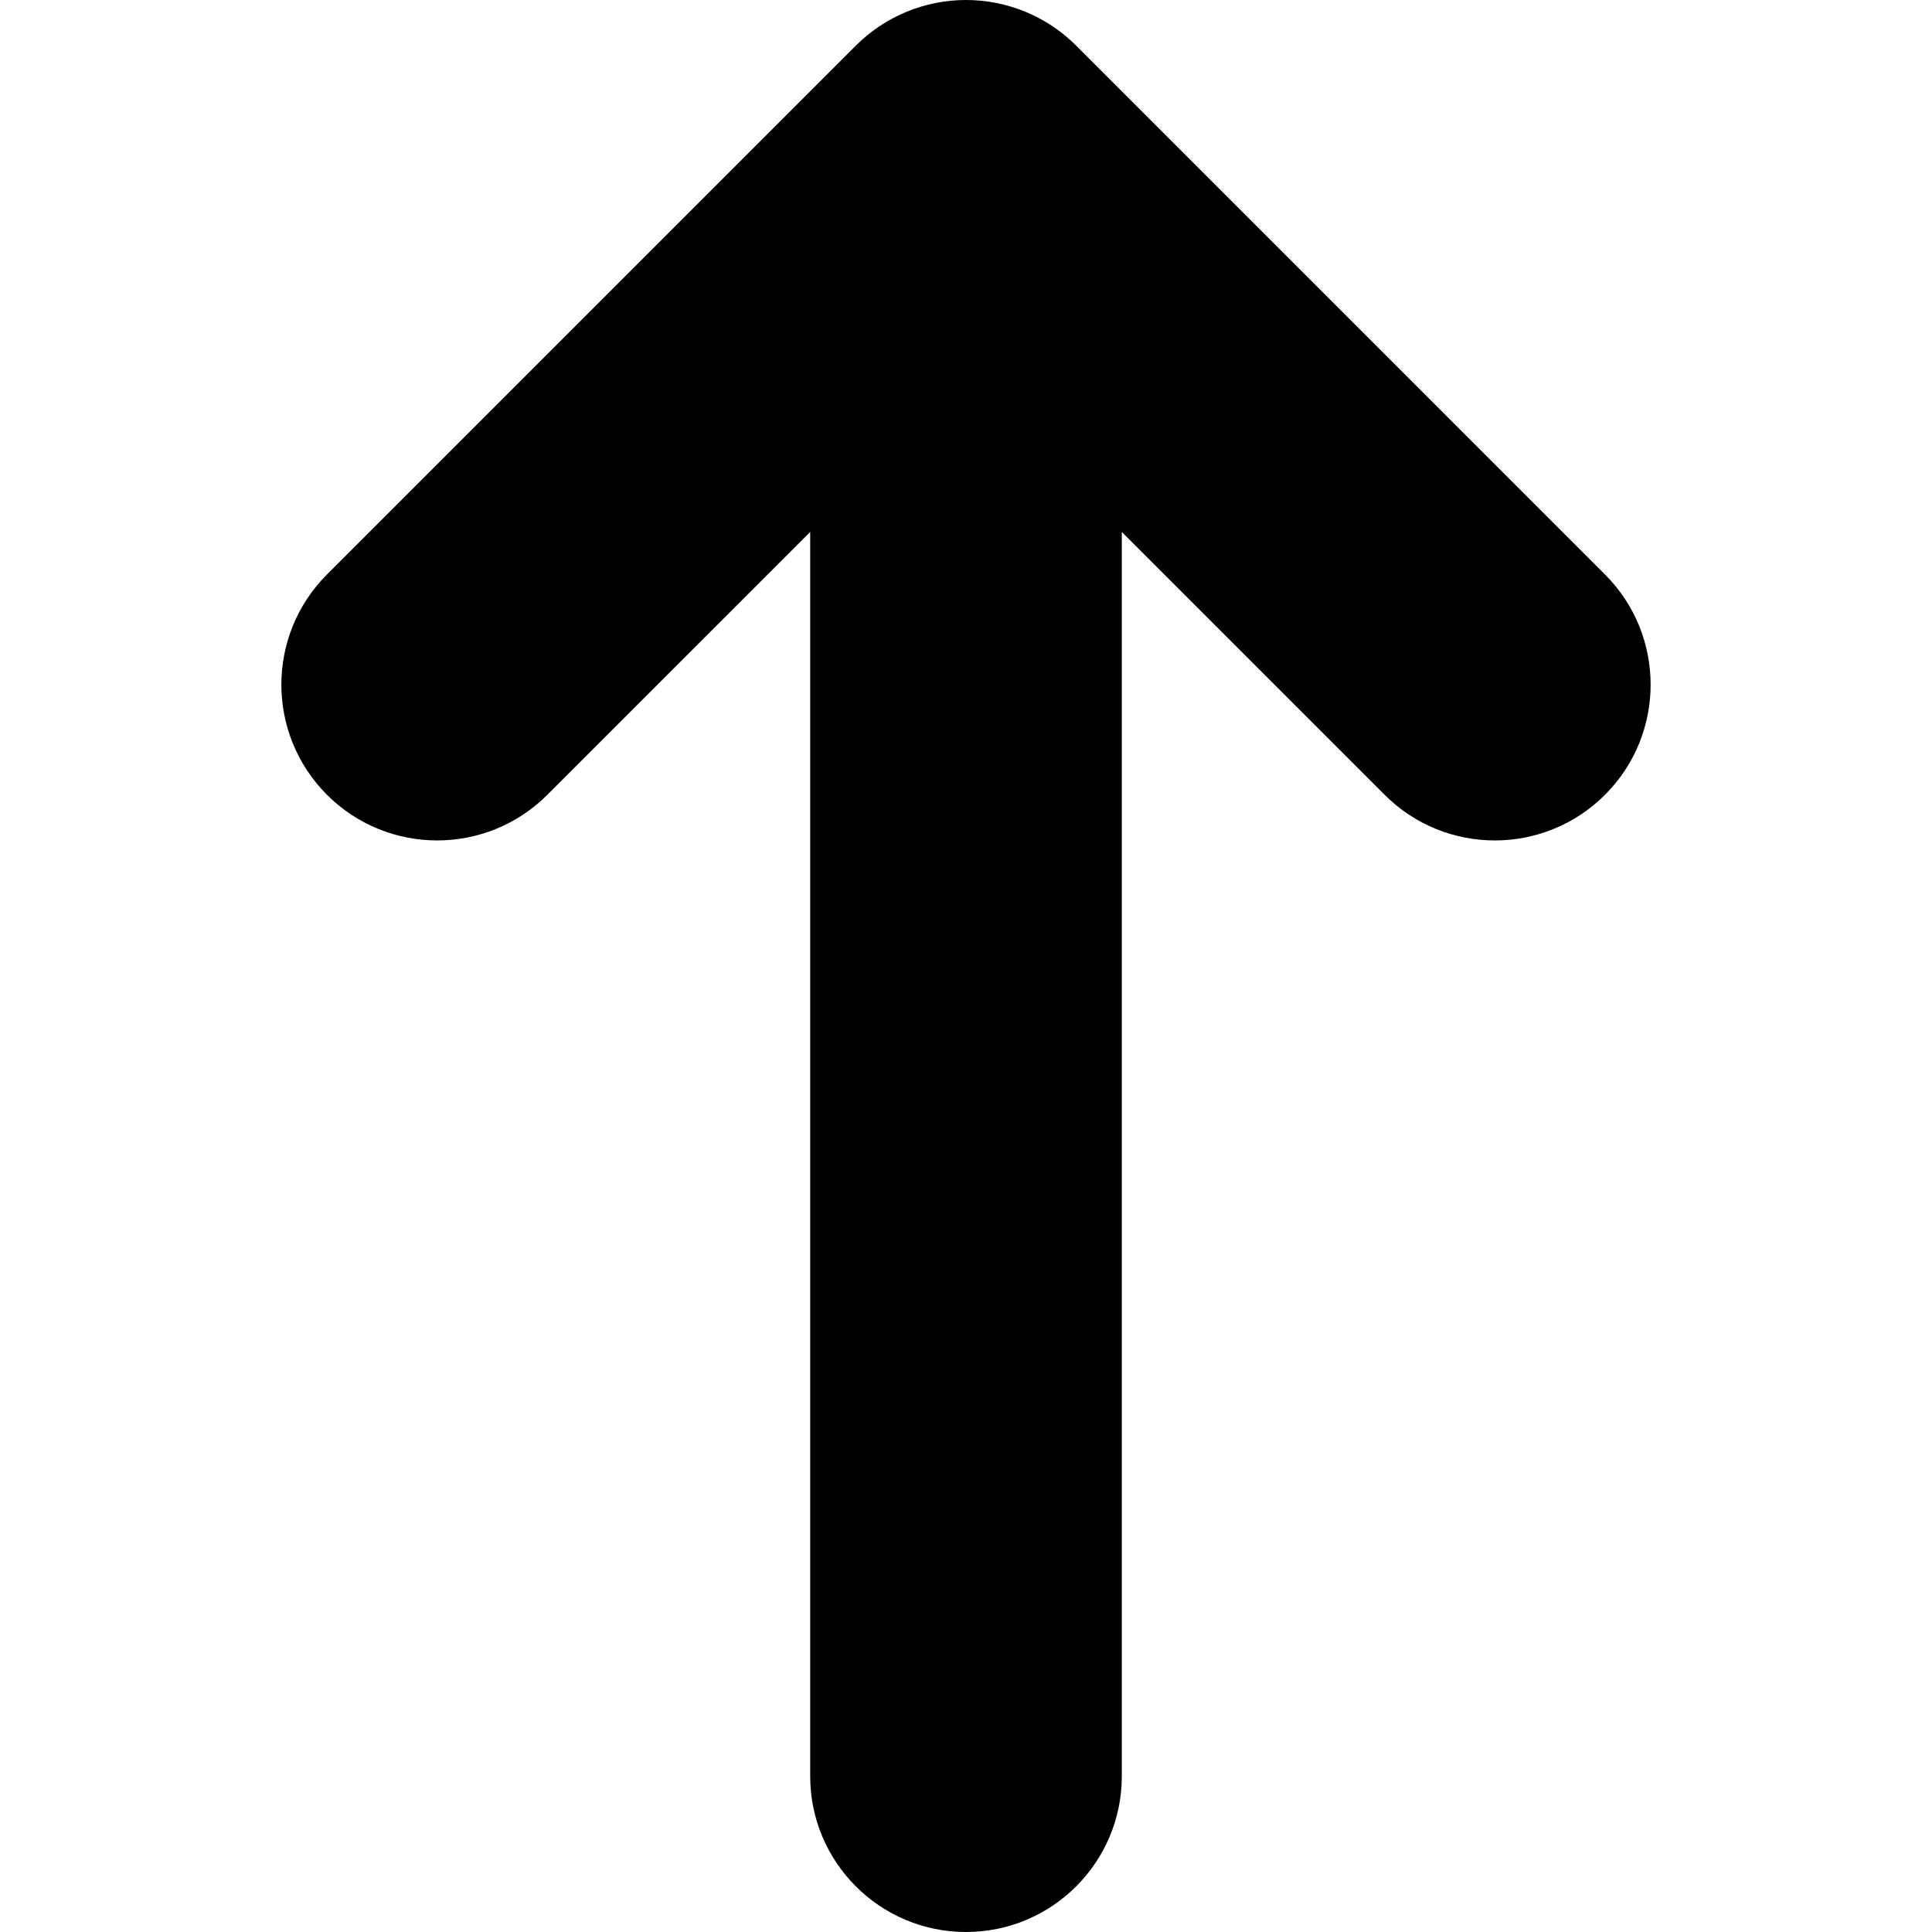
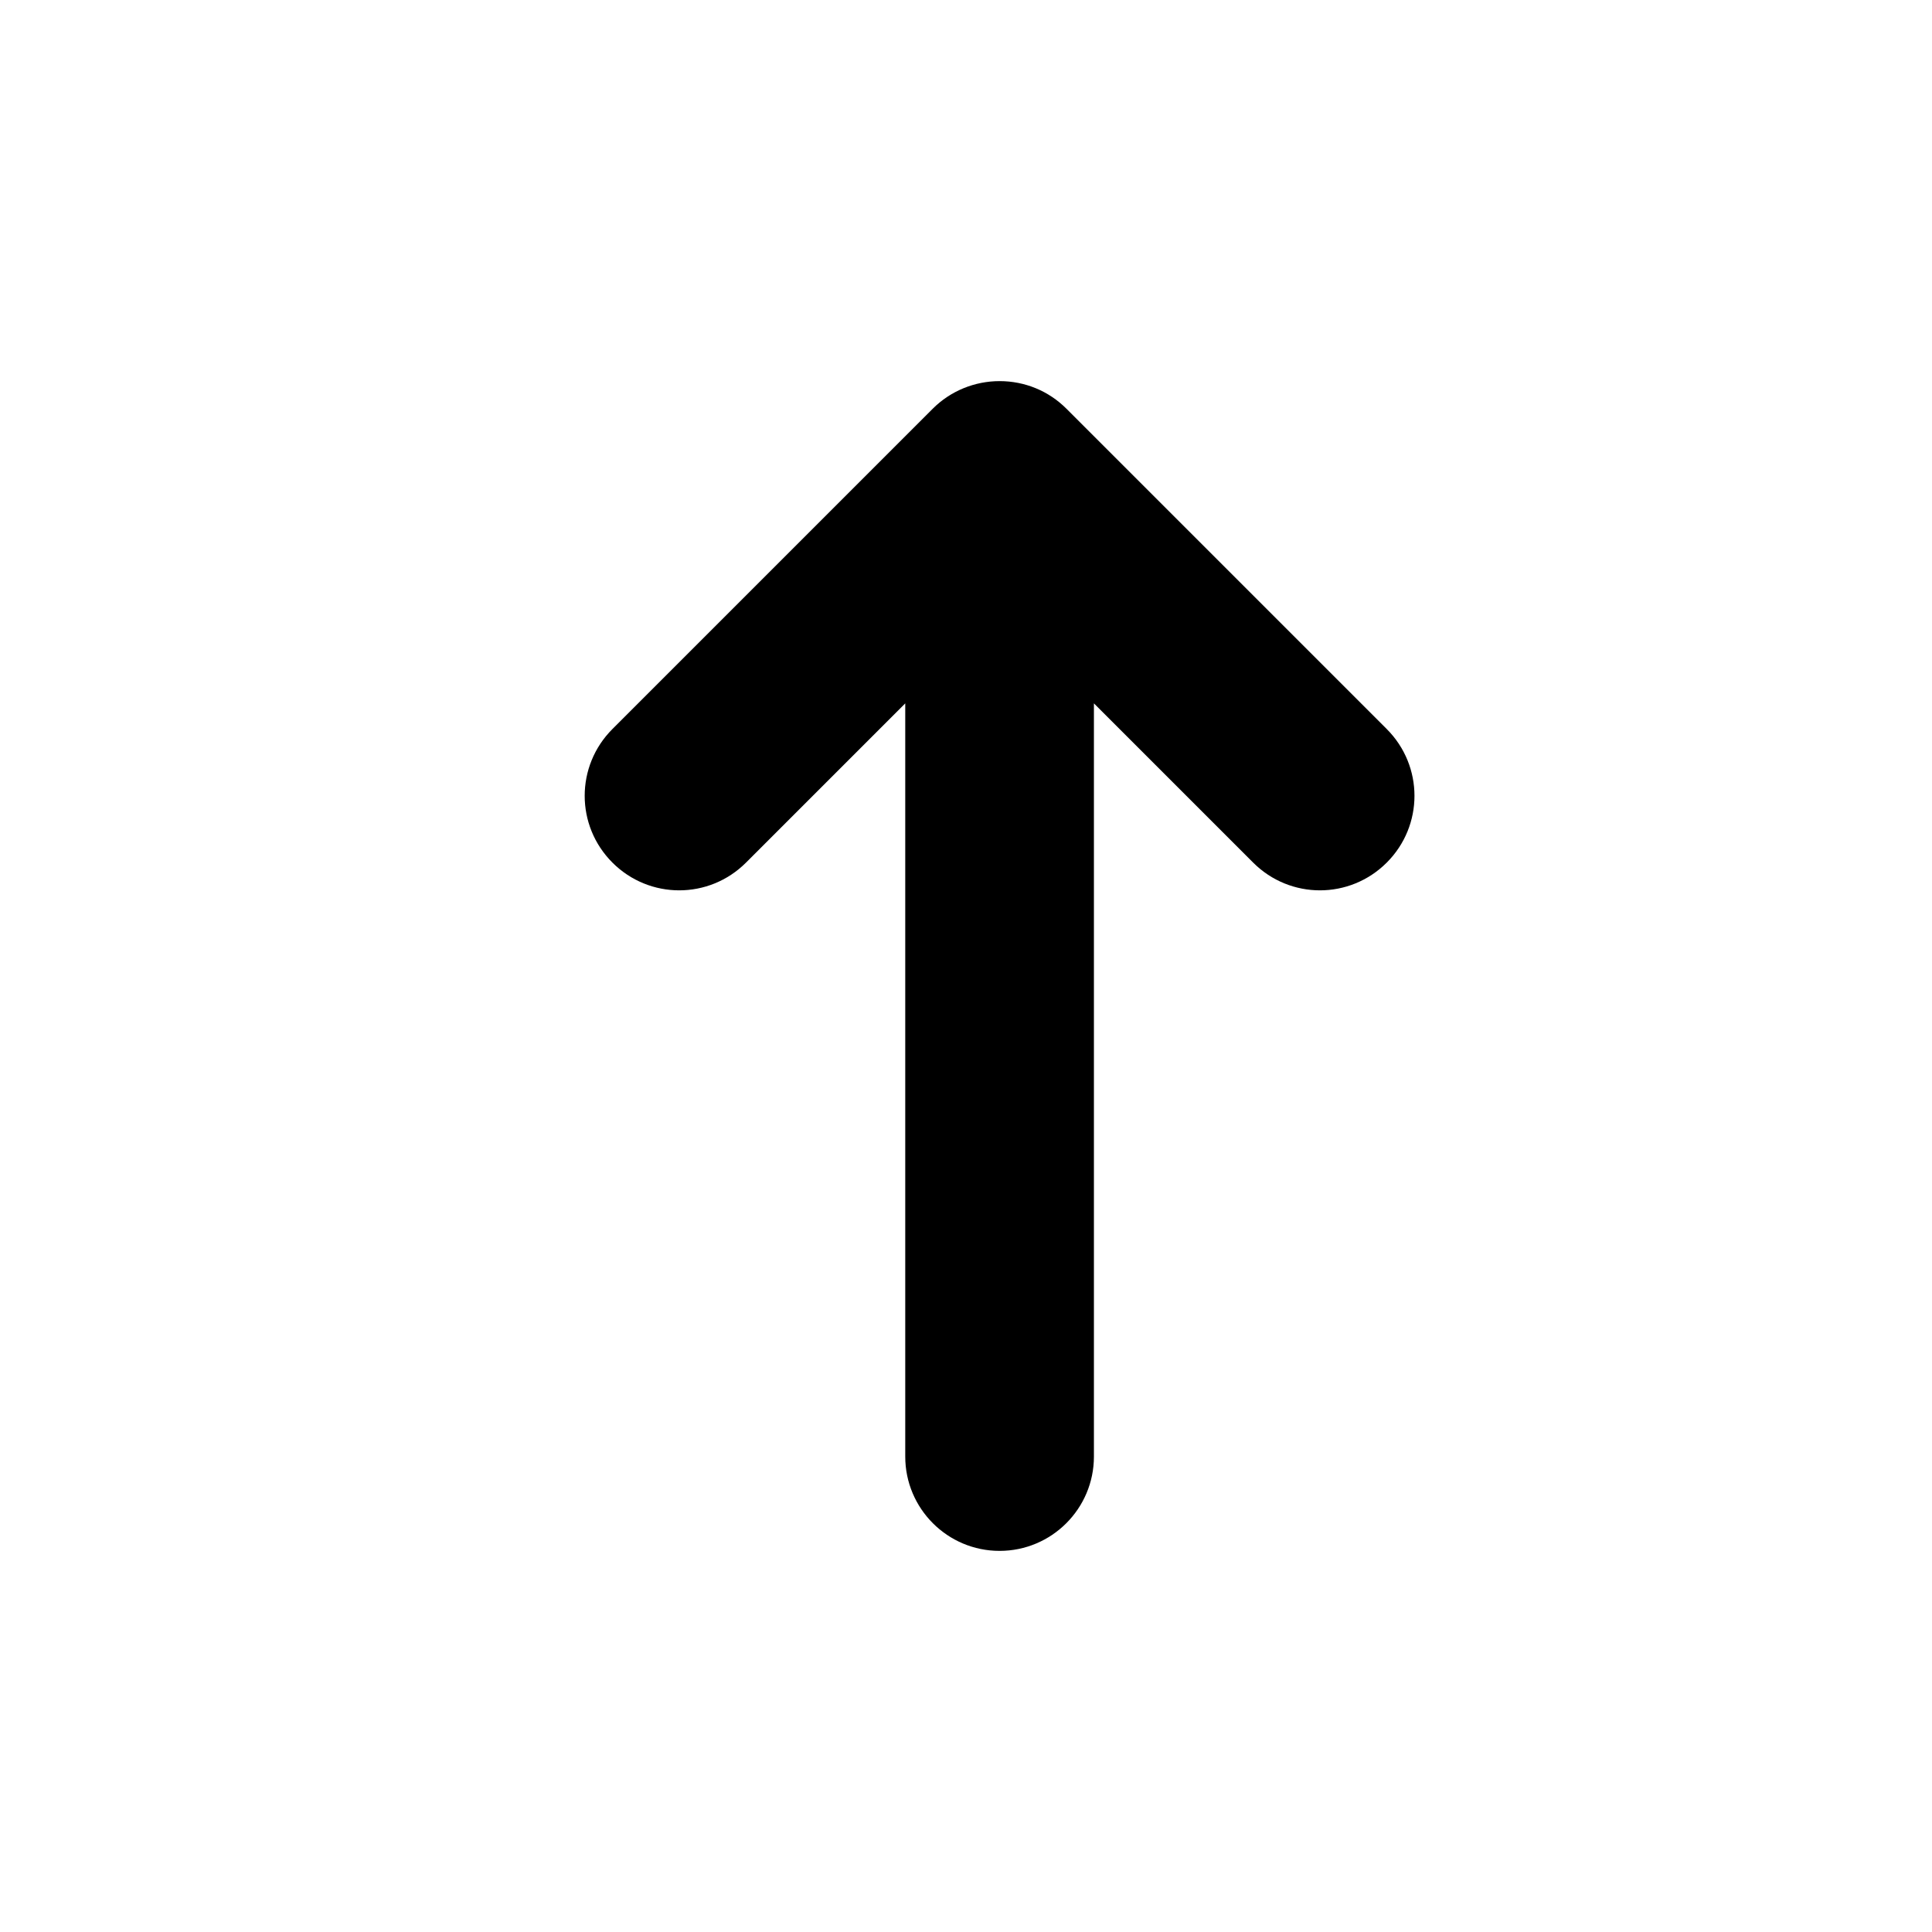
- <svg xmlns="http://www.w3.org/2000/svg" version="1.1" id="Layer_1" x="0px" y="0px" viewBox="0 0 310 310" style="enable-background:new 0 0 310 310;" xml:space="preserve">
-   <path d="M180,285V85.356l42.175,42.175c9.763,9.763,25.592,9.763,35.355,0c9.763-9.763,9.762-25.592,0-35.355L172.678,7.322  C167.989,2.634,161.63,0,155,0h0c-6.63,0-12.989,2.634-17.678,7.322L52.469,92.175c-9.762,9.763-9.763,25.592,0,35.355  c9.763,9.763,25.592,9.763,35.355,0L130,85.356V285c0,13.807,11.193,25,25,25h0C168.807,310,180,298.807,180,285z" />
-   <g>
- </g>
-   <g>
- </g>
-   <g>
- </g>
-   <g>
- </g>
-   <g>
- </g>
-   <g>
- </g>
-   <g>
- </g>
-   <g>
- </g>
-   <g>
- </g>
-   <g>
- </g>
-   <g>
- </g>
-   <g>
- </g>
-   <g>
- </g>
-   <g>
- </g>
-   <g>
- </g>
+ <svg xmlns="http://www.w3.org/2000/svg" version="1.1" id="Layer_1" x="0px" y="0px" viewBox="-49 141 512 512" style="enable-background:new -49 141 512 512;" xml:space="preserve">
+   <path d="M240.9,527V327.4l42.2,42.2c9.8,9.8,25.6,9.8,35.4,0s9.8-25.6,0-35.4l-84.9-84.9c-4.7-4.7-11-7.3-17.7-7.3l0,0  c-6.6,0-13,2.6-17.7,7.3l-84.9,84.9c-9.8,9.8-9.8,25.6,0,35.4s25.6,9.8,35.4,0l42.2-42.2V527c0,13.8,11.2,25,25,25l0,0  C229.7,552,240.9,540.8,240.9,527z" />
</svg>
